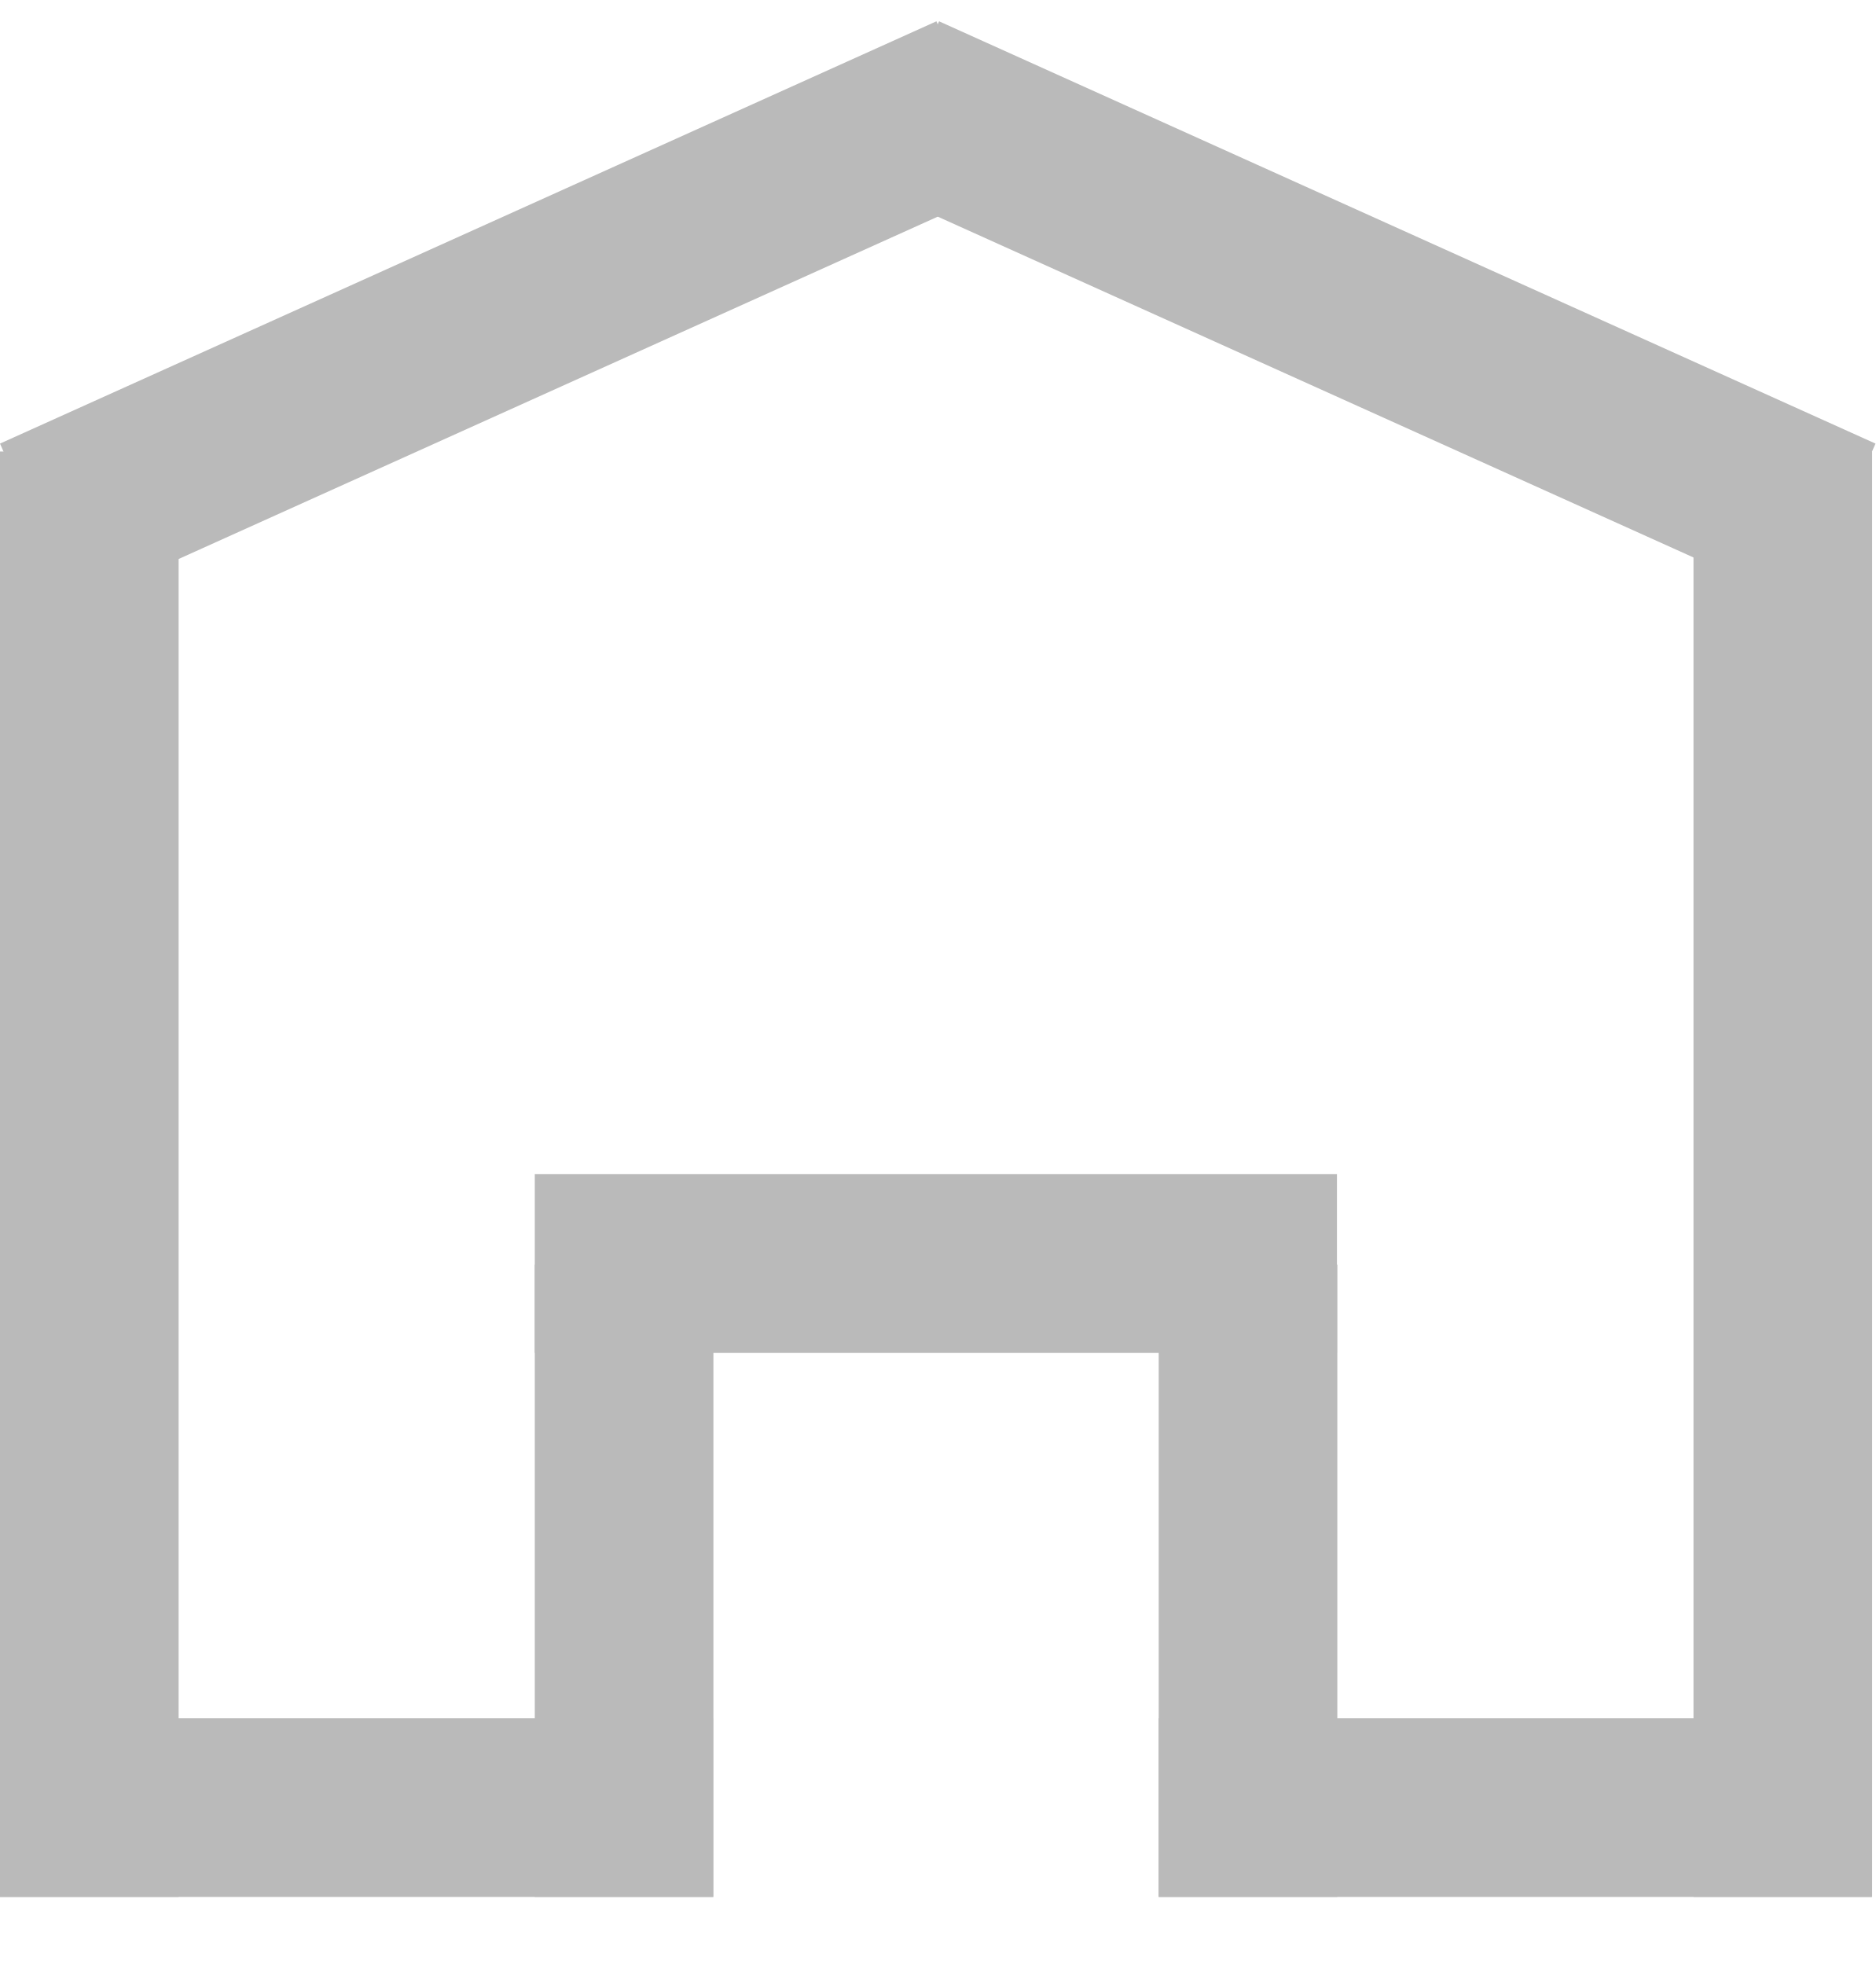
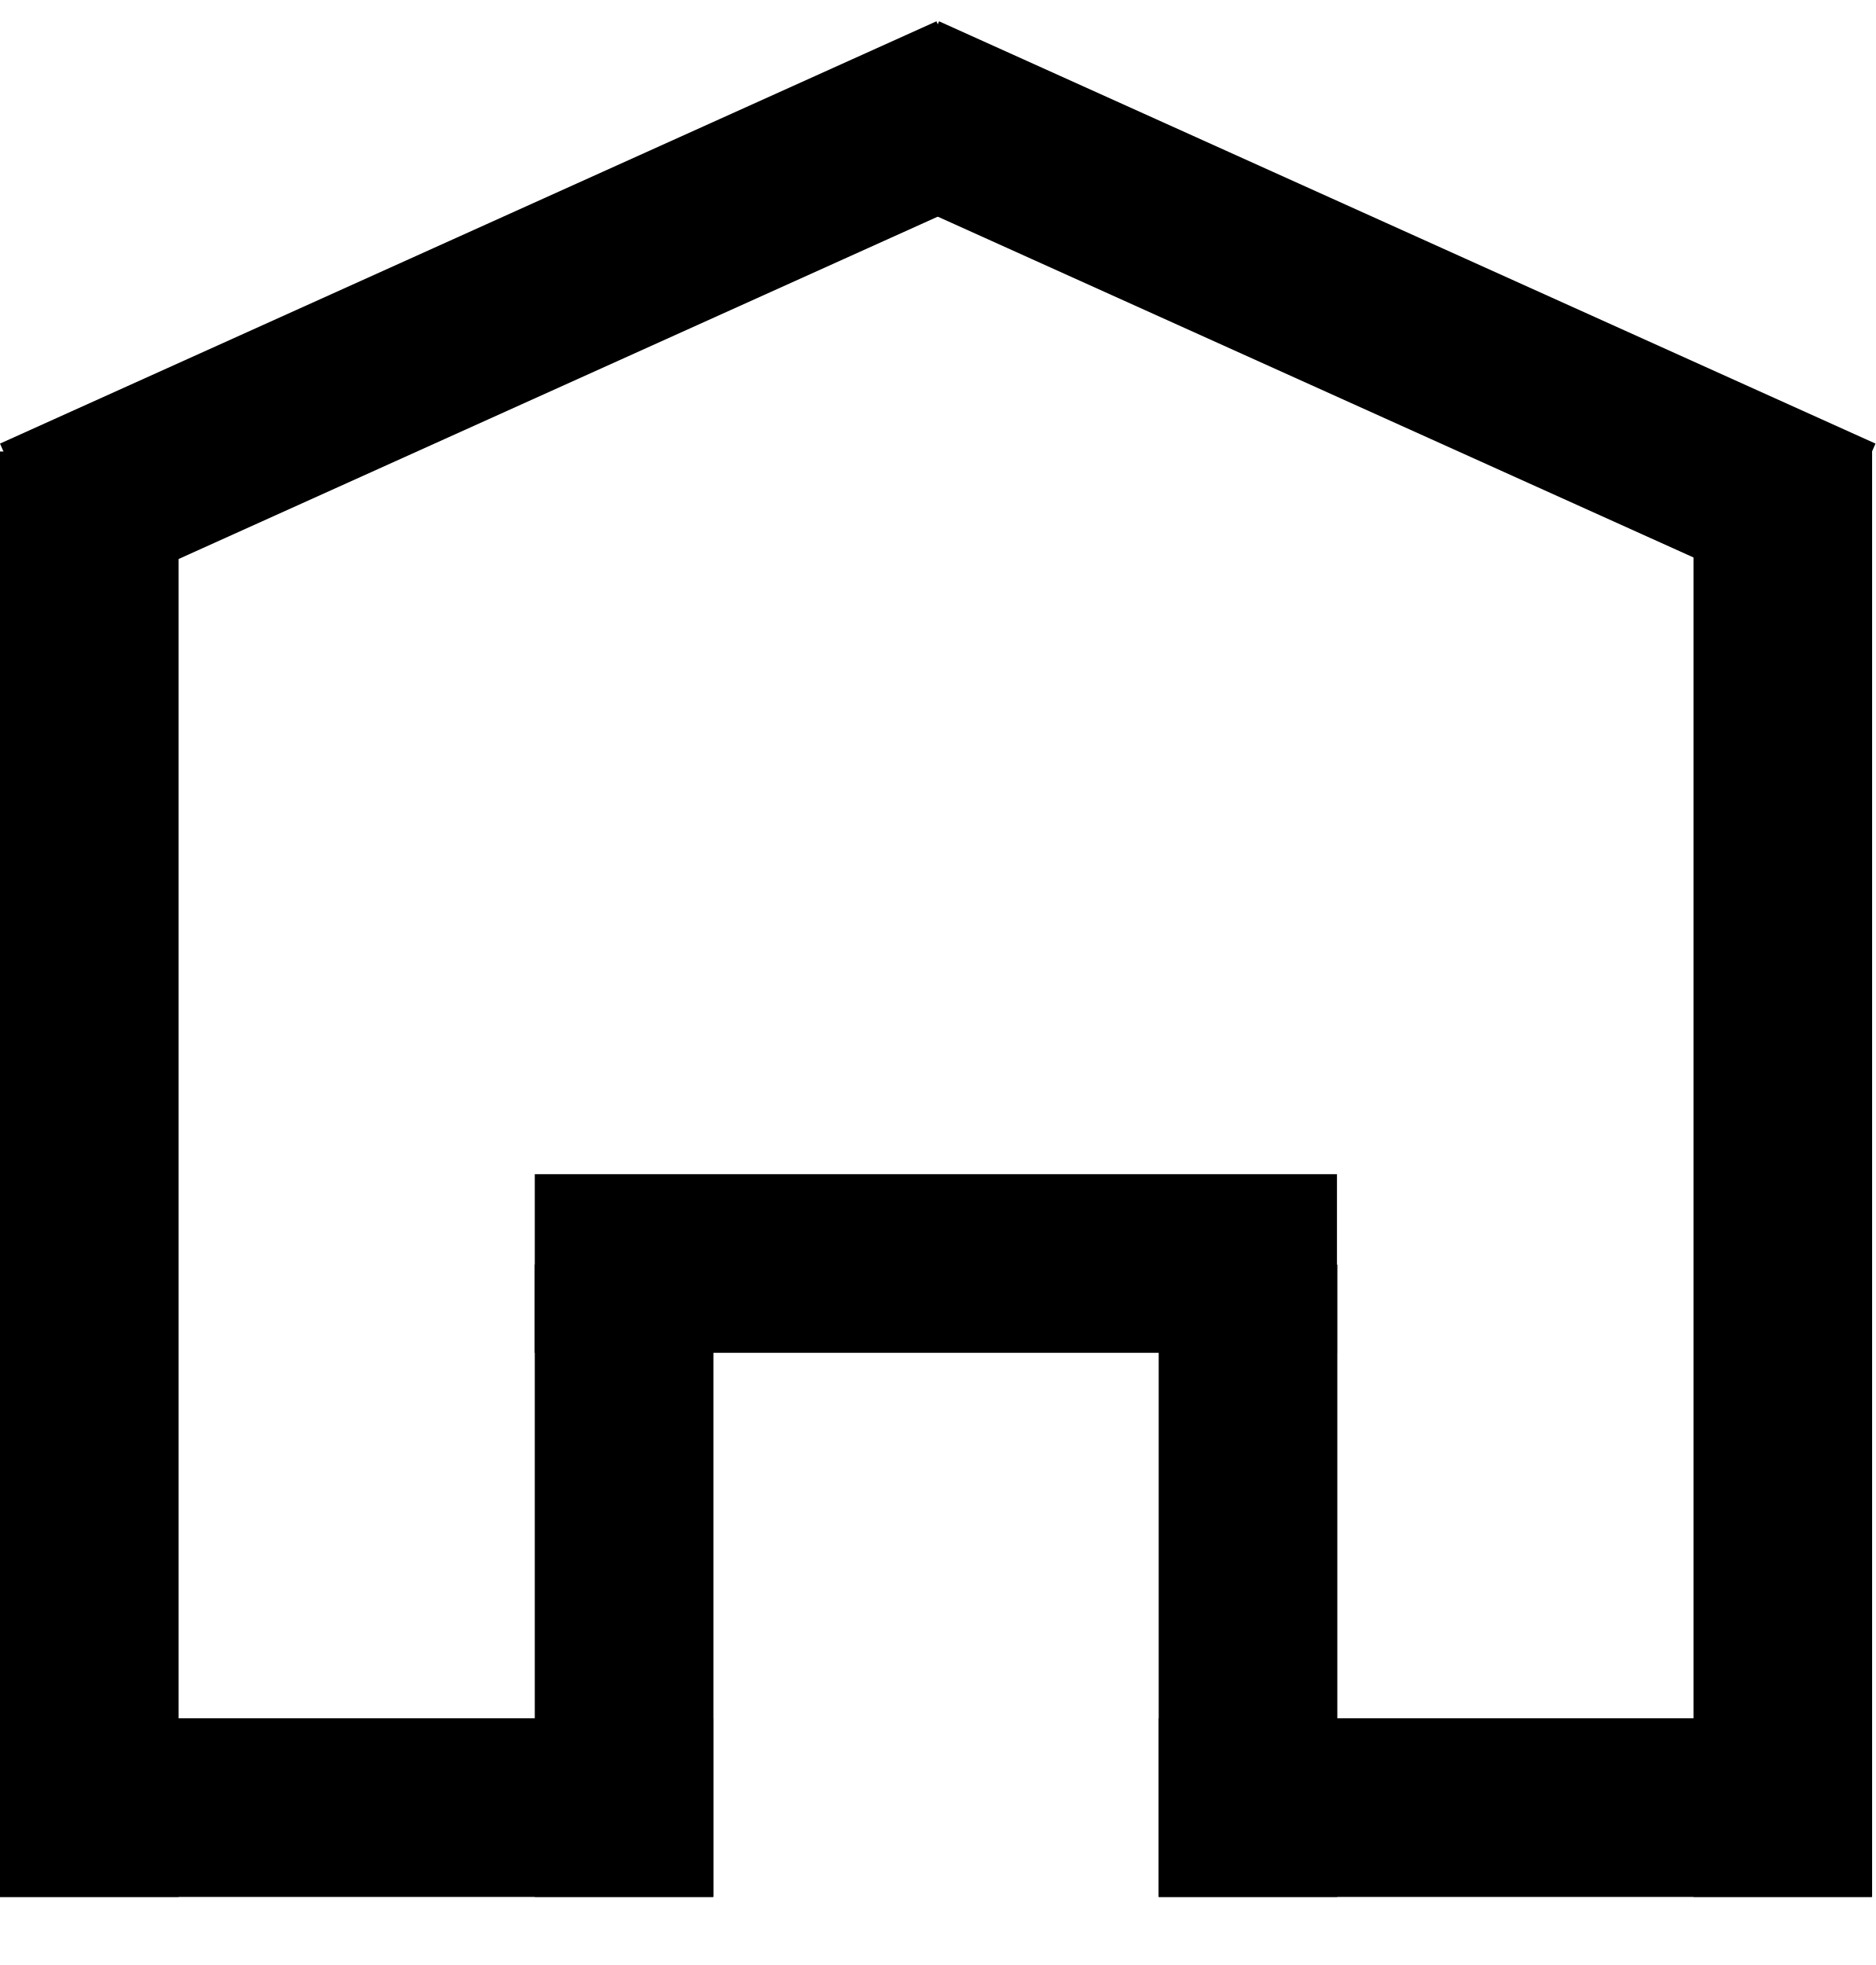
<svg xmlns="http://www.w3.org/2000/svg" width="21" height="22" viewBox="0 0 21 22" fill="none">
-   <line y1="-1" x2="11.502" y2="-1" transform="matrix(-0.91161 -0.411055 0.401934 -0.915669 21 4.96643)" stroke="#BABABA" stroke-width="2" />
-   <line y1="-1" x2="11.502" y2="-1" transform="matrix(0.91161 -0.411055 -0.401934 -0.915669 0 4.96643)" stroke="#BABABA" stroke-width="2" />
-   <line x1="1" y1="5.055" x2="1" y2="21.238" stroke="#BABABA" stroke-width="2" />
-   <line x1="19.962" y1="5.055" x2="19.962" y2="21.238" stroke="#BABABA" stroke-width="2" />
-   <line y1="20.238" x2="7.984" y2="20.238" stroke="#BABABA" stroke-width="2" />
-   <line x1="6.988" y1="14.158" x2="6.988" y2="21.238" stroke="#BABABA" stroke-width="2" />
-   <line x1="14.97" y1="14.146" x2="5.988" y2="14.146" stroke="#BABABA" stroke-width="2" />
-   <line x1="13.974" y1="14.158" x2="13.974" y2="21.238" stroke="#BABABA" stroke-width="2" />
-   <line x1="12.974" y1="20.238" x2="20.957" y2="20.238" stroke="#BABABA" stroke-width="2" />
+   <line y1="-1" x2="11.502" y2="-1" transform="matrix(-0.91161 -0.411055 0.401934 -0.915669 21 4.96643)" stroke="currentColor" stroke-width="2" />
+   <line y1="-1" x2="11.502" y2="-1" transform="matrix(0.91161 -0.411055 -0.401934 -0.915669 0 4.96643)" stroke="currentColor" stroke-width="2" />
+   <line x1="1" y1="5.055" x2="1" y2="21.238" stroke="currentColor" stroke-width="2" />
+   <line x1="19.962" y1="5.055" x2="19.962" y2="21.238" stroke="currentColor" stroke-width="2" />
+   <line y1="20.238" x2="7.984" y2="20.238" stroke="currentColor" stroke-width="2" />
+   <line x1="6.988" y1="14.158" x2="6.988" y2="21.238" stroke="currentColor" stroke-width="2" />
+   <line x1="14.97" y1="14.146" x2="5.988" y2="14.146" stroke="currentColor" stroke-width="2" />
+   <line x1="13.974" y1="14.158" x2="13.974" y2="21.238" stroke="currentColor" stroke-width="2" />
+   <line x1="12.974" y1="20.238" x2="20.957" y2="20.238" stroke="currentColor" stroke-width="2" />
</svg>
